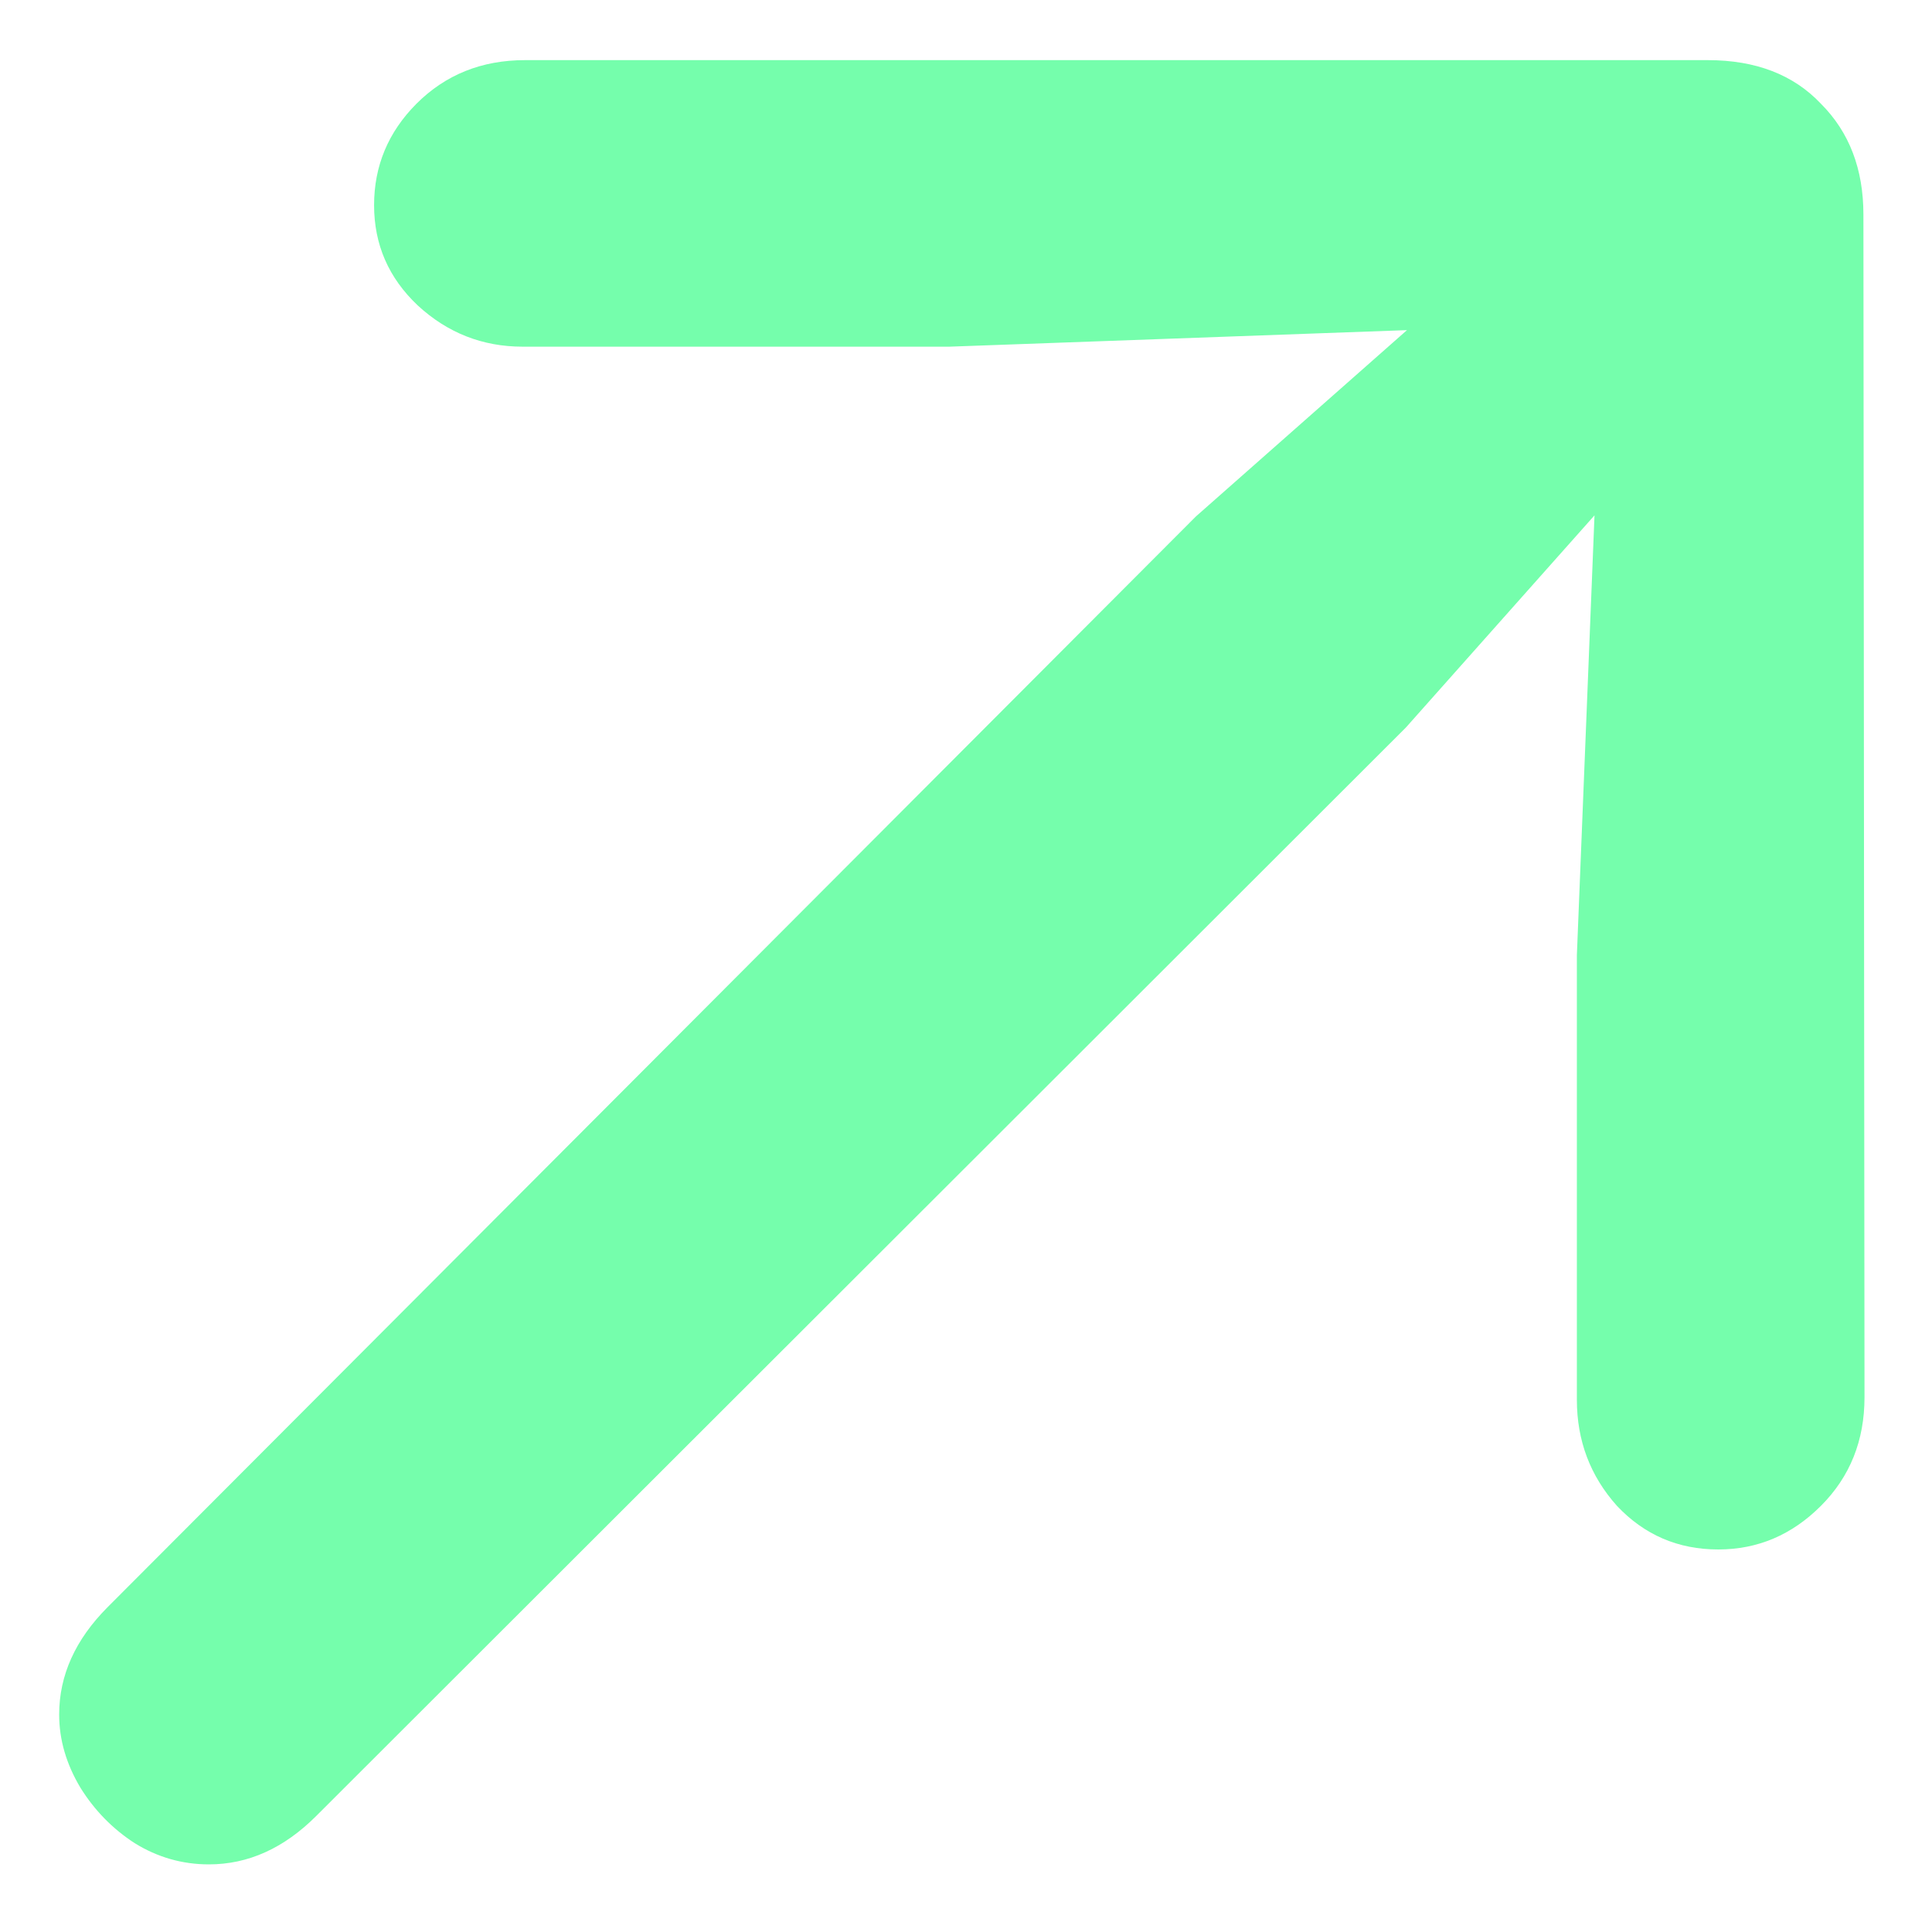
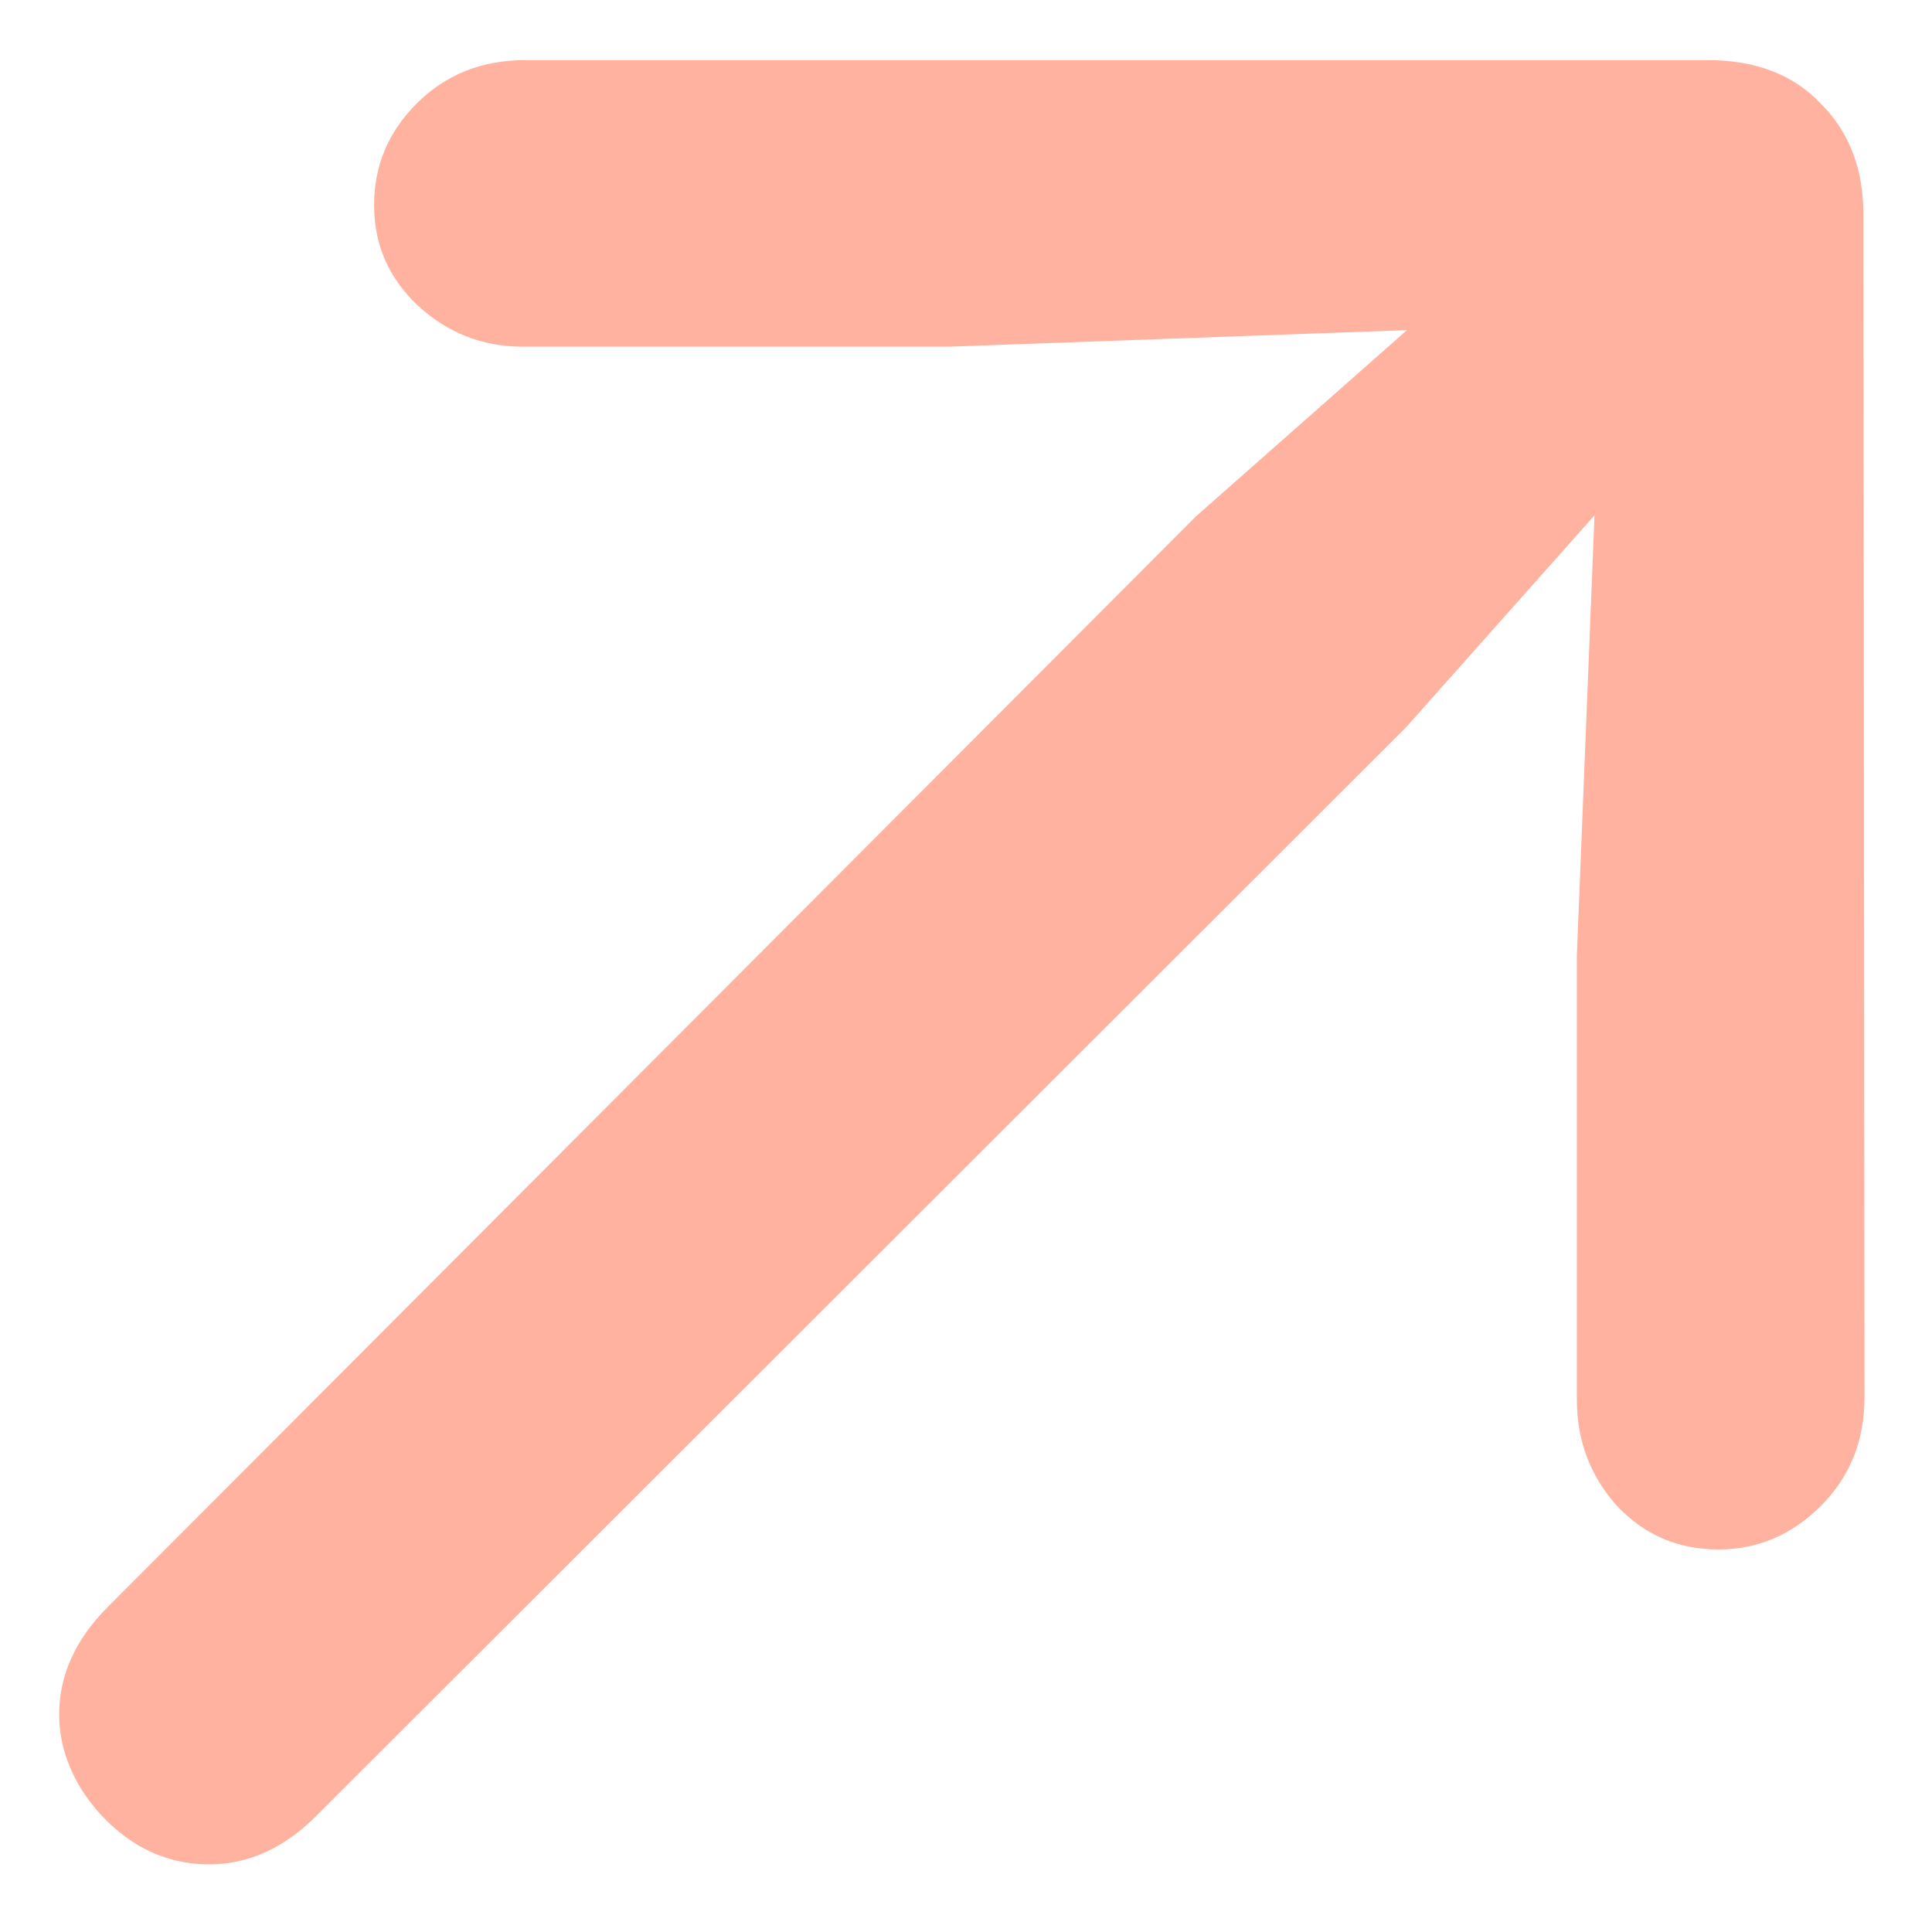
<svg xmlns="http://www.w3.org/2000/svg" width="16" height="16" viewBox="0 0 16 16" fill="none">
-   <path d="M15.441 11.572L15.432 1.777C15.432 1.4 15.315 1.094 15.08 0.859C14.852 0.618 14.54 0.498 14.143 0.498H4.348C3.99 0.498 3.69 0.618 3.449 0.859C3.215 1.094 3.098 1.374 3.098 1.699C3.098 2.025 3.218 2.301 3.459 2.529C3.706 2.757 3.996 2.871 4.328 2.871H7.863L11.652 2.734L9.904 4.277L0.891 13.31C0.624 13.578 0.49 13.874 0.49 14.199C0.49 14.408 0.549 14.609 0.666 14.805C0.783 14.993 0.933 15.146 1.115 15.264C1.304 15.381 1.509 15.44 1.73 15.44C2.056 15.44 2.352 15.306 2.619 15.039L11.643 6.025L13.205 4.268L13.059 7.91V11.592C13.059 11.93 13.169 12.223 13.391 12.471C13.618 12.712 13.898 12.832 14.23 12.832C14.556 12.832 14.839 12.712 15.08 12.471C15.321 12.23 15.441 11.93 15.441 11.572Z" fill="#75FEAC" />
+   <path d="M15.441 11.572L15.432 1.777C15.432 1.4 15.315 1.094 15.08 0.859C14.852 0.618 14.54 0.498 14.143 0.498H4.348C3.99 0.498 3.69 0.618 3.449 0.859C3.215 1.094 3.098 1.374 3.098 1.699C3.098 2.025 3.218 2.301 3.459 2.529C3.706 2.757 3.996 2.871 4.328 2.871H7.863L11.652 2.734L9.904 4.277L0.891 13.31C0.624 13.578 0.49 13.874 0.49 14.199C0.49 14.408 0.549 14.609 0.666 14.805C0.783 14.993 0.933 15.146 1.115 15.264C1.304 15.381 1.509 15.44 1.73 15.44C2.056 15.44 2.352 15.306 2.619 15.039L11.643 6.025L13.205 4.268L13.059 7.91V11.592C13.059 11.93 13.169 12.223 13.391 12.471C13.618 12.712 13.898 12.832 14.23 12.832C14.556 12.832 14.839 12.712 15.08 12.471C15.321 12.23 15.441 11.93 15.441 11.572Z" fill="#FFB2A0" />
</svg>
